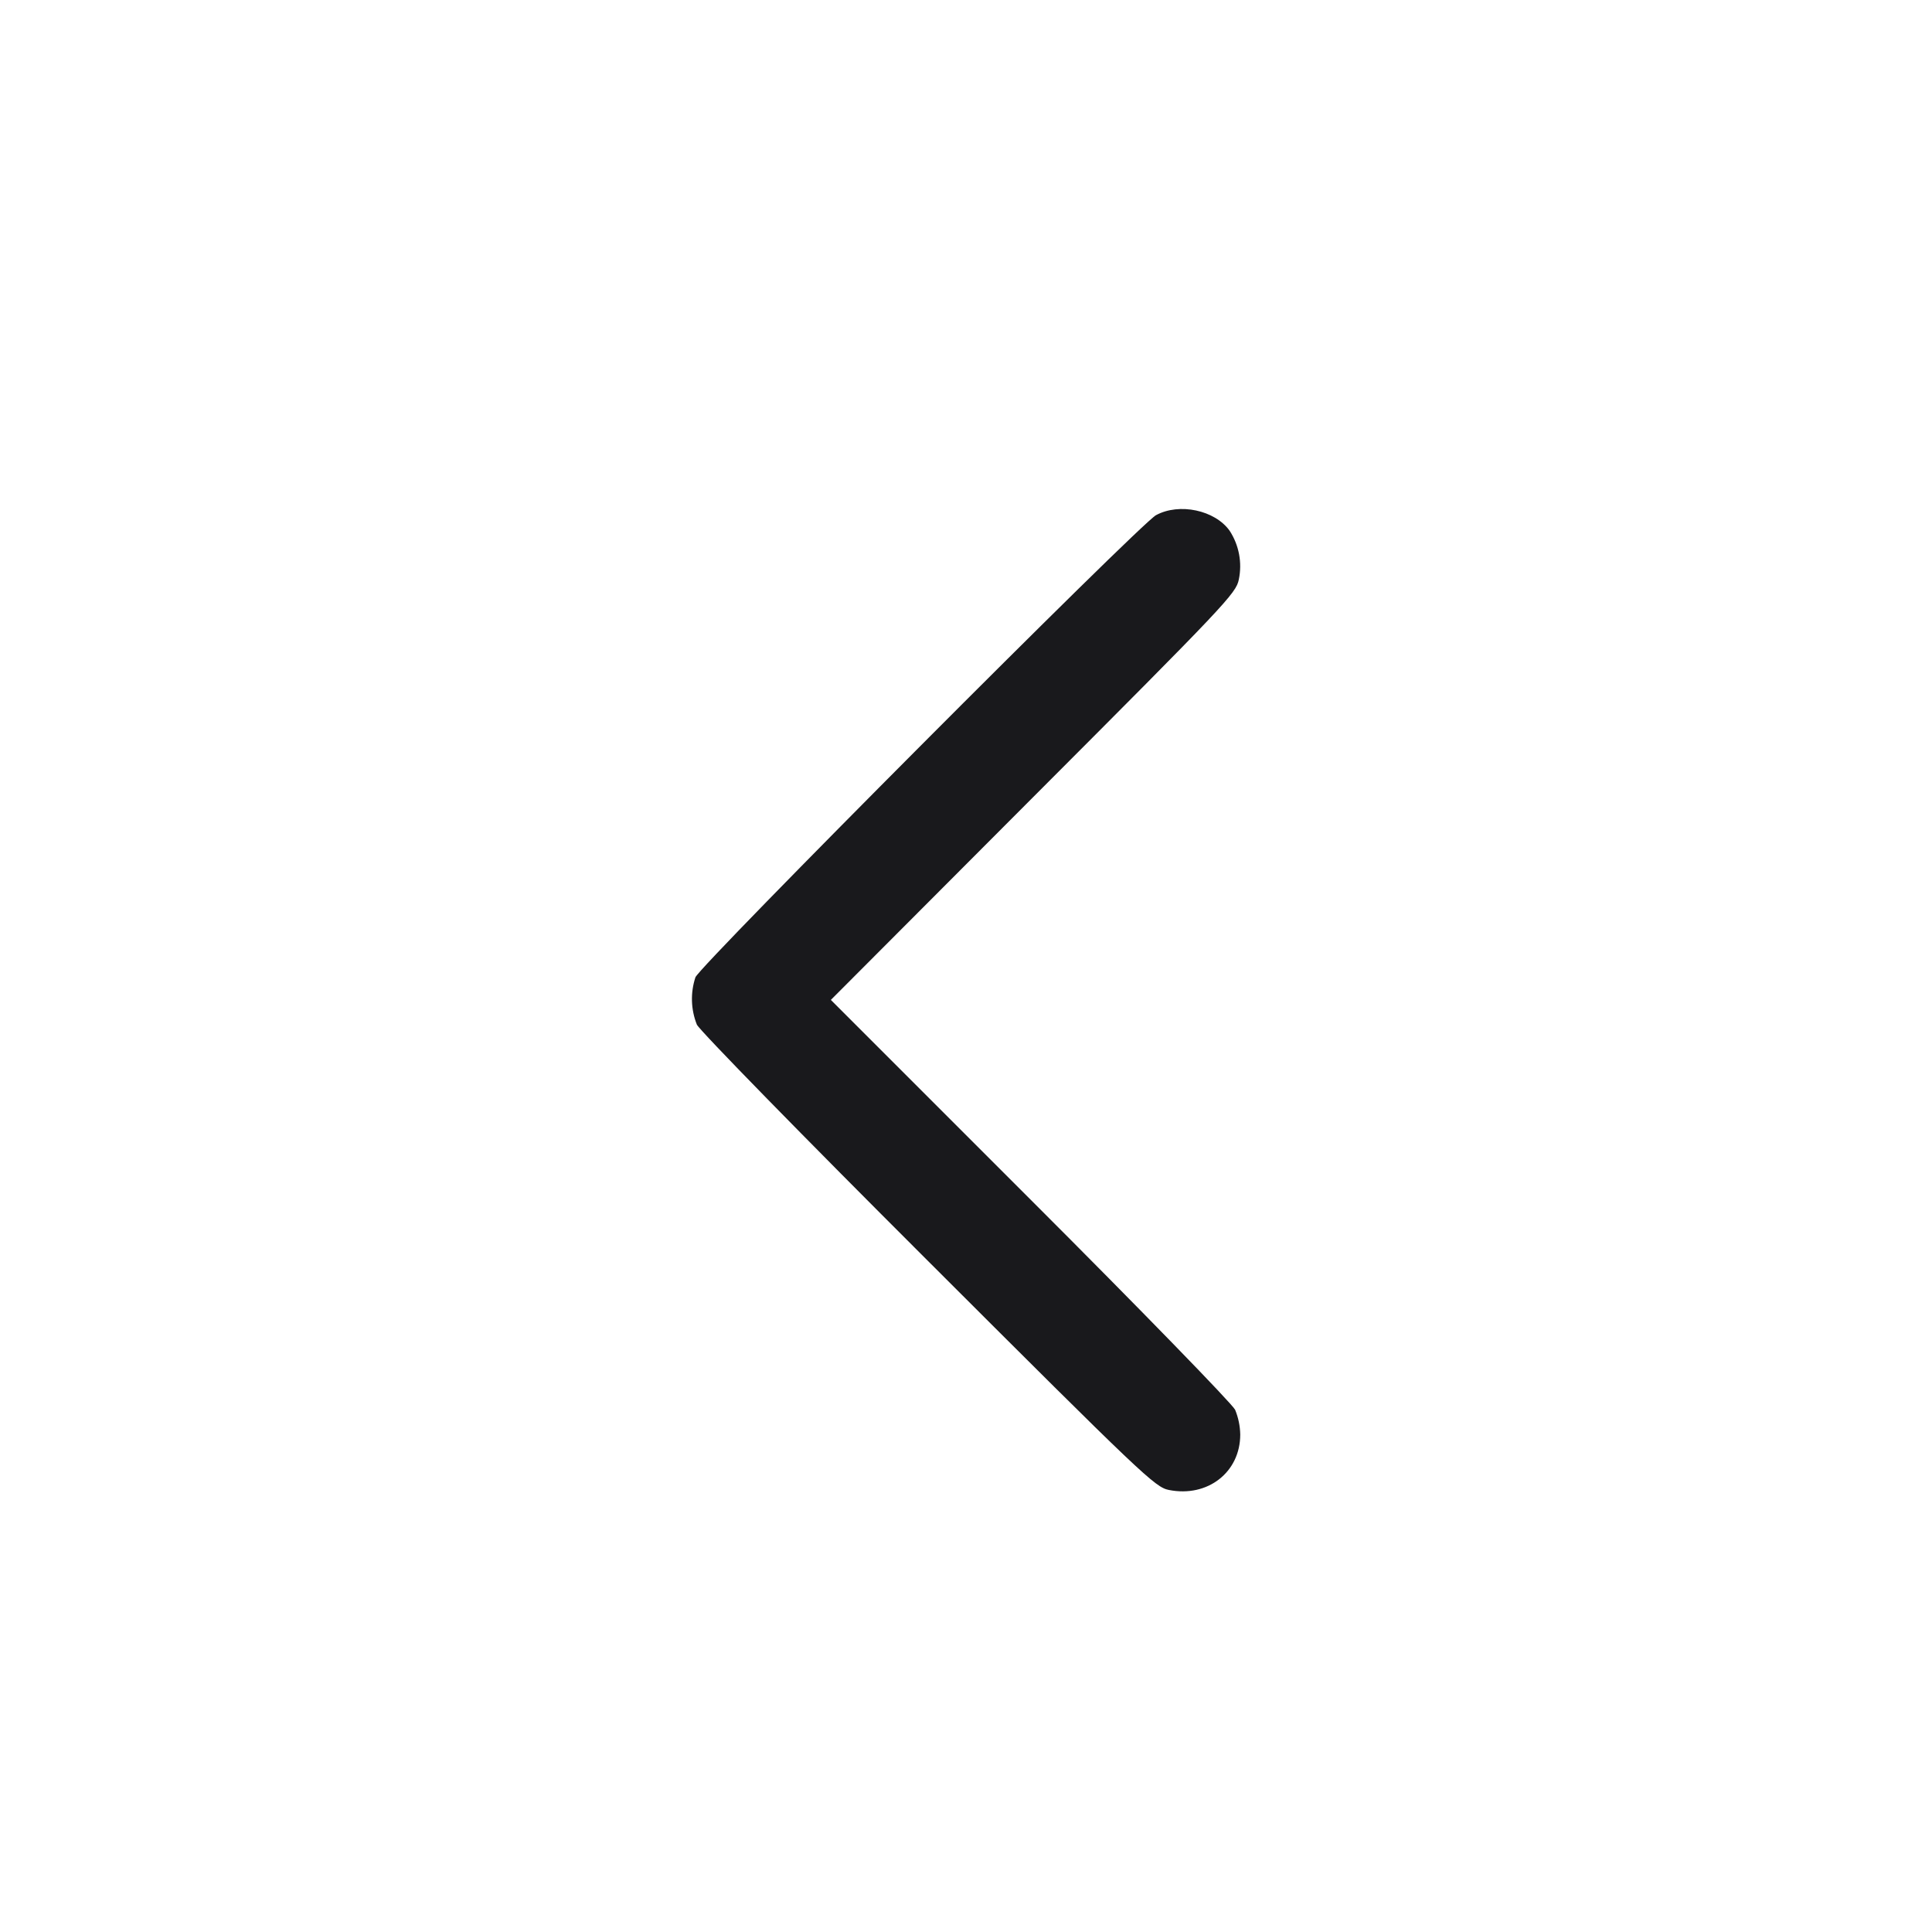
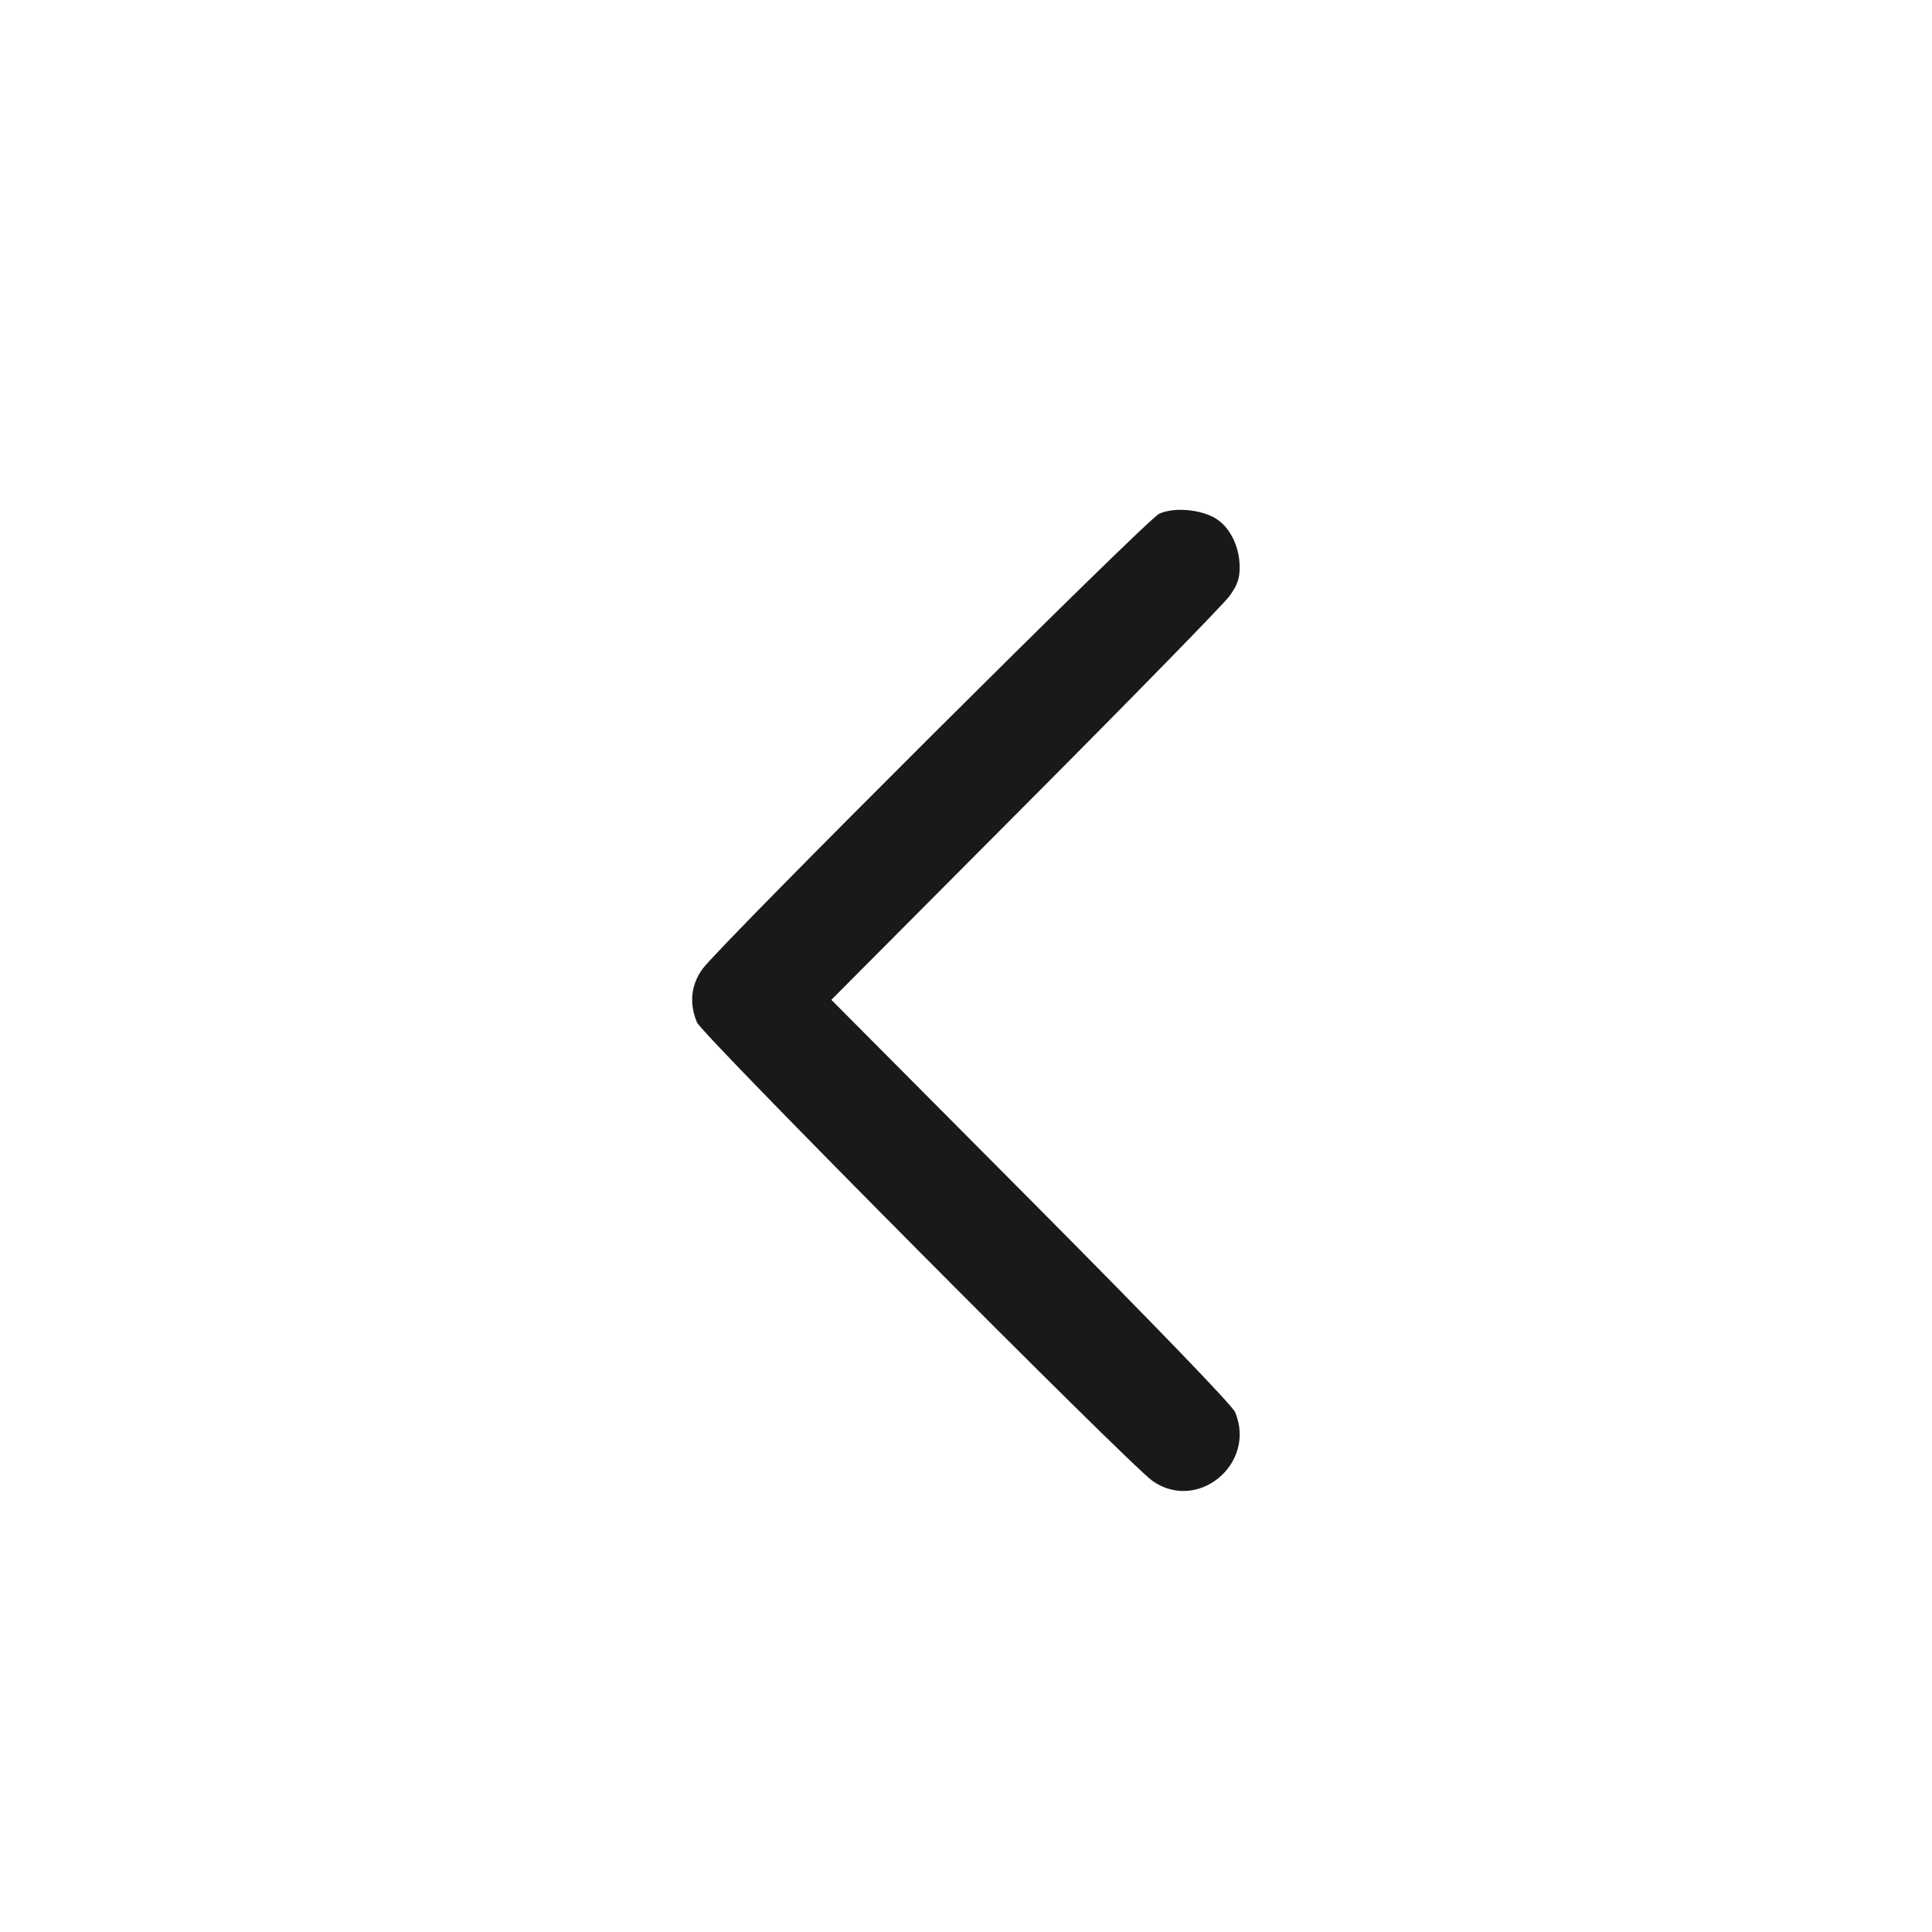
<svg xmlns="http://www.w3.org/2000/svg" width="20" height="20" fill="none">
-   <path d="M11.967 5.333c-.166.089-4.721 4.66-4.768 4.784a.716.716 0 0 0 .015.49c.029.061 1.105 1.162 2.395 2.449 2.222 2.22 2.349 2.34 2.491 2.368.401.08.739-.183.739-.574a.712.712 0 0 0-.053-.256c-.029-.061-.982-1.041-2.119-2.177l-2.066-2.066 2.096-2.101c1.987-1.99 2.099-2.108 2.127-2.25a.673.673 0 0 0-.095-.506c-.152-.213-.521-.292-.762-.161" fill="#19191C" fill-rule="evenodd" />
+   <path d="M12.000 5.318 C 11.873 5.375,7.454 9.780,7.272 10.031 C 7.152 10.197,7.133 10.387,7.215 10.584 C 7.269 10.713,11.681 15.153,11.930 15.330 C 12.398 15.660,13.009 15.153,12.786 14.619 C 12.757 14.549,11.959 13.722,10.673 12.428 L 8.606 10.350 10.614 8.333 C 11.719 7.224,12.670 6.251,12.728 6.170 C 12.810 6.056,12.833 5.990,12.833 5.870 C 12.832 5.659,12.734 5.460,12.588 5.369 C 12.430 5.272,12.155 5.248,12.000 5.318 " fill="#19191C" stroke="none" fill-rule="evenodd" />
</svg>
